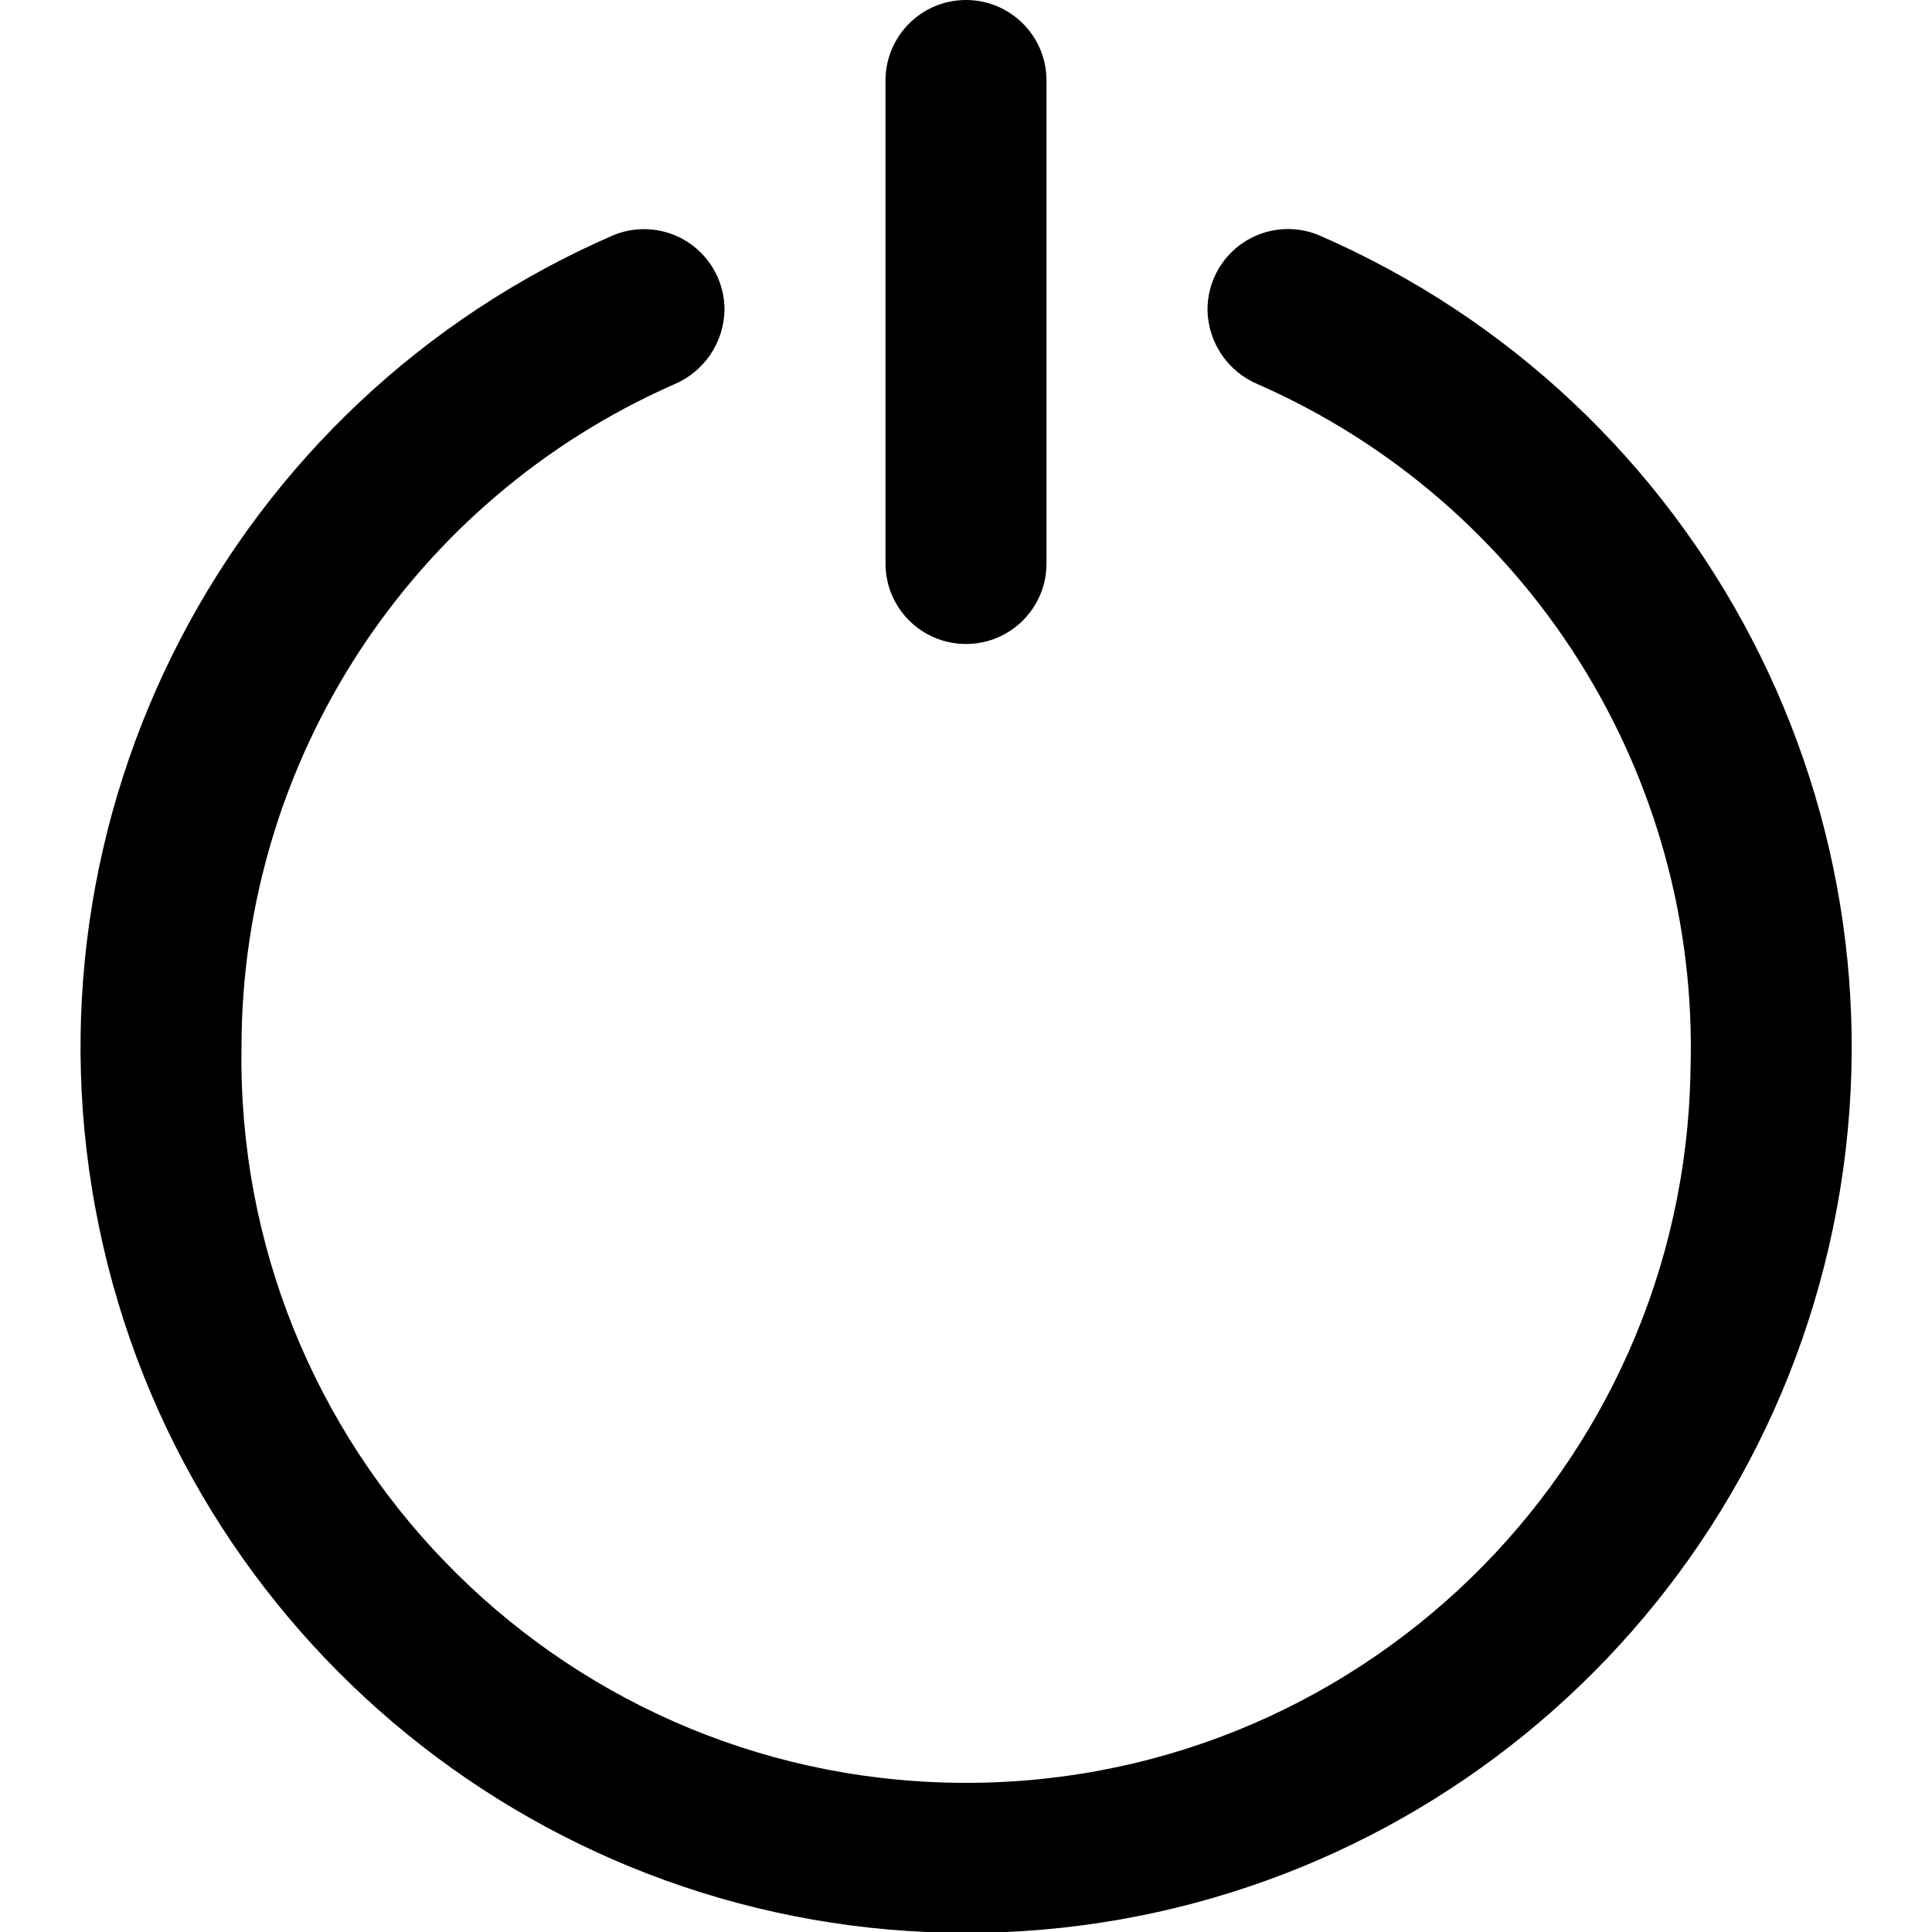
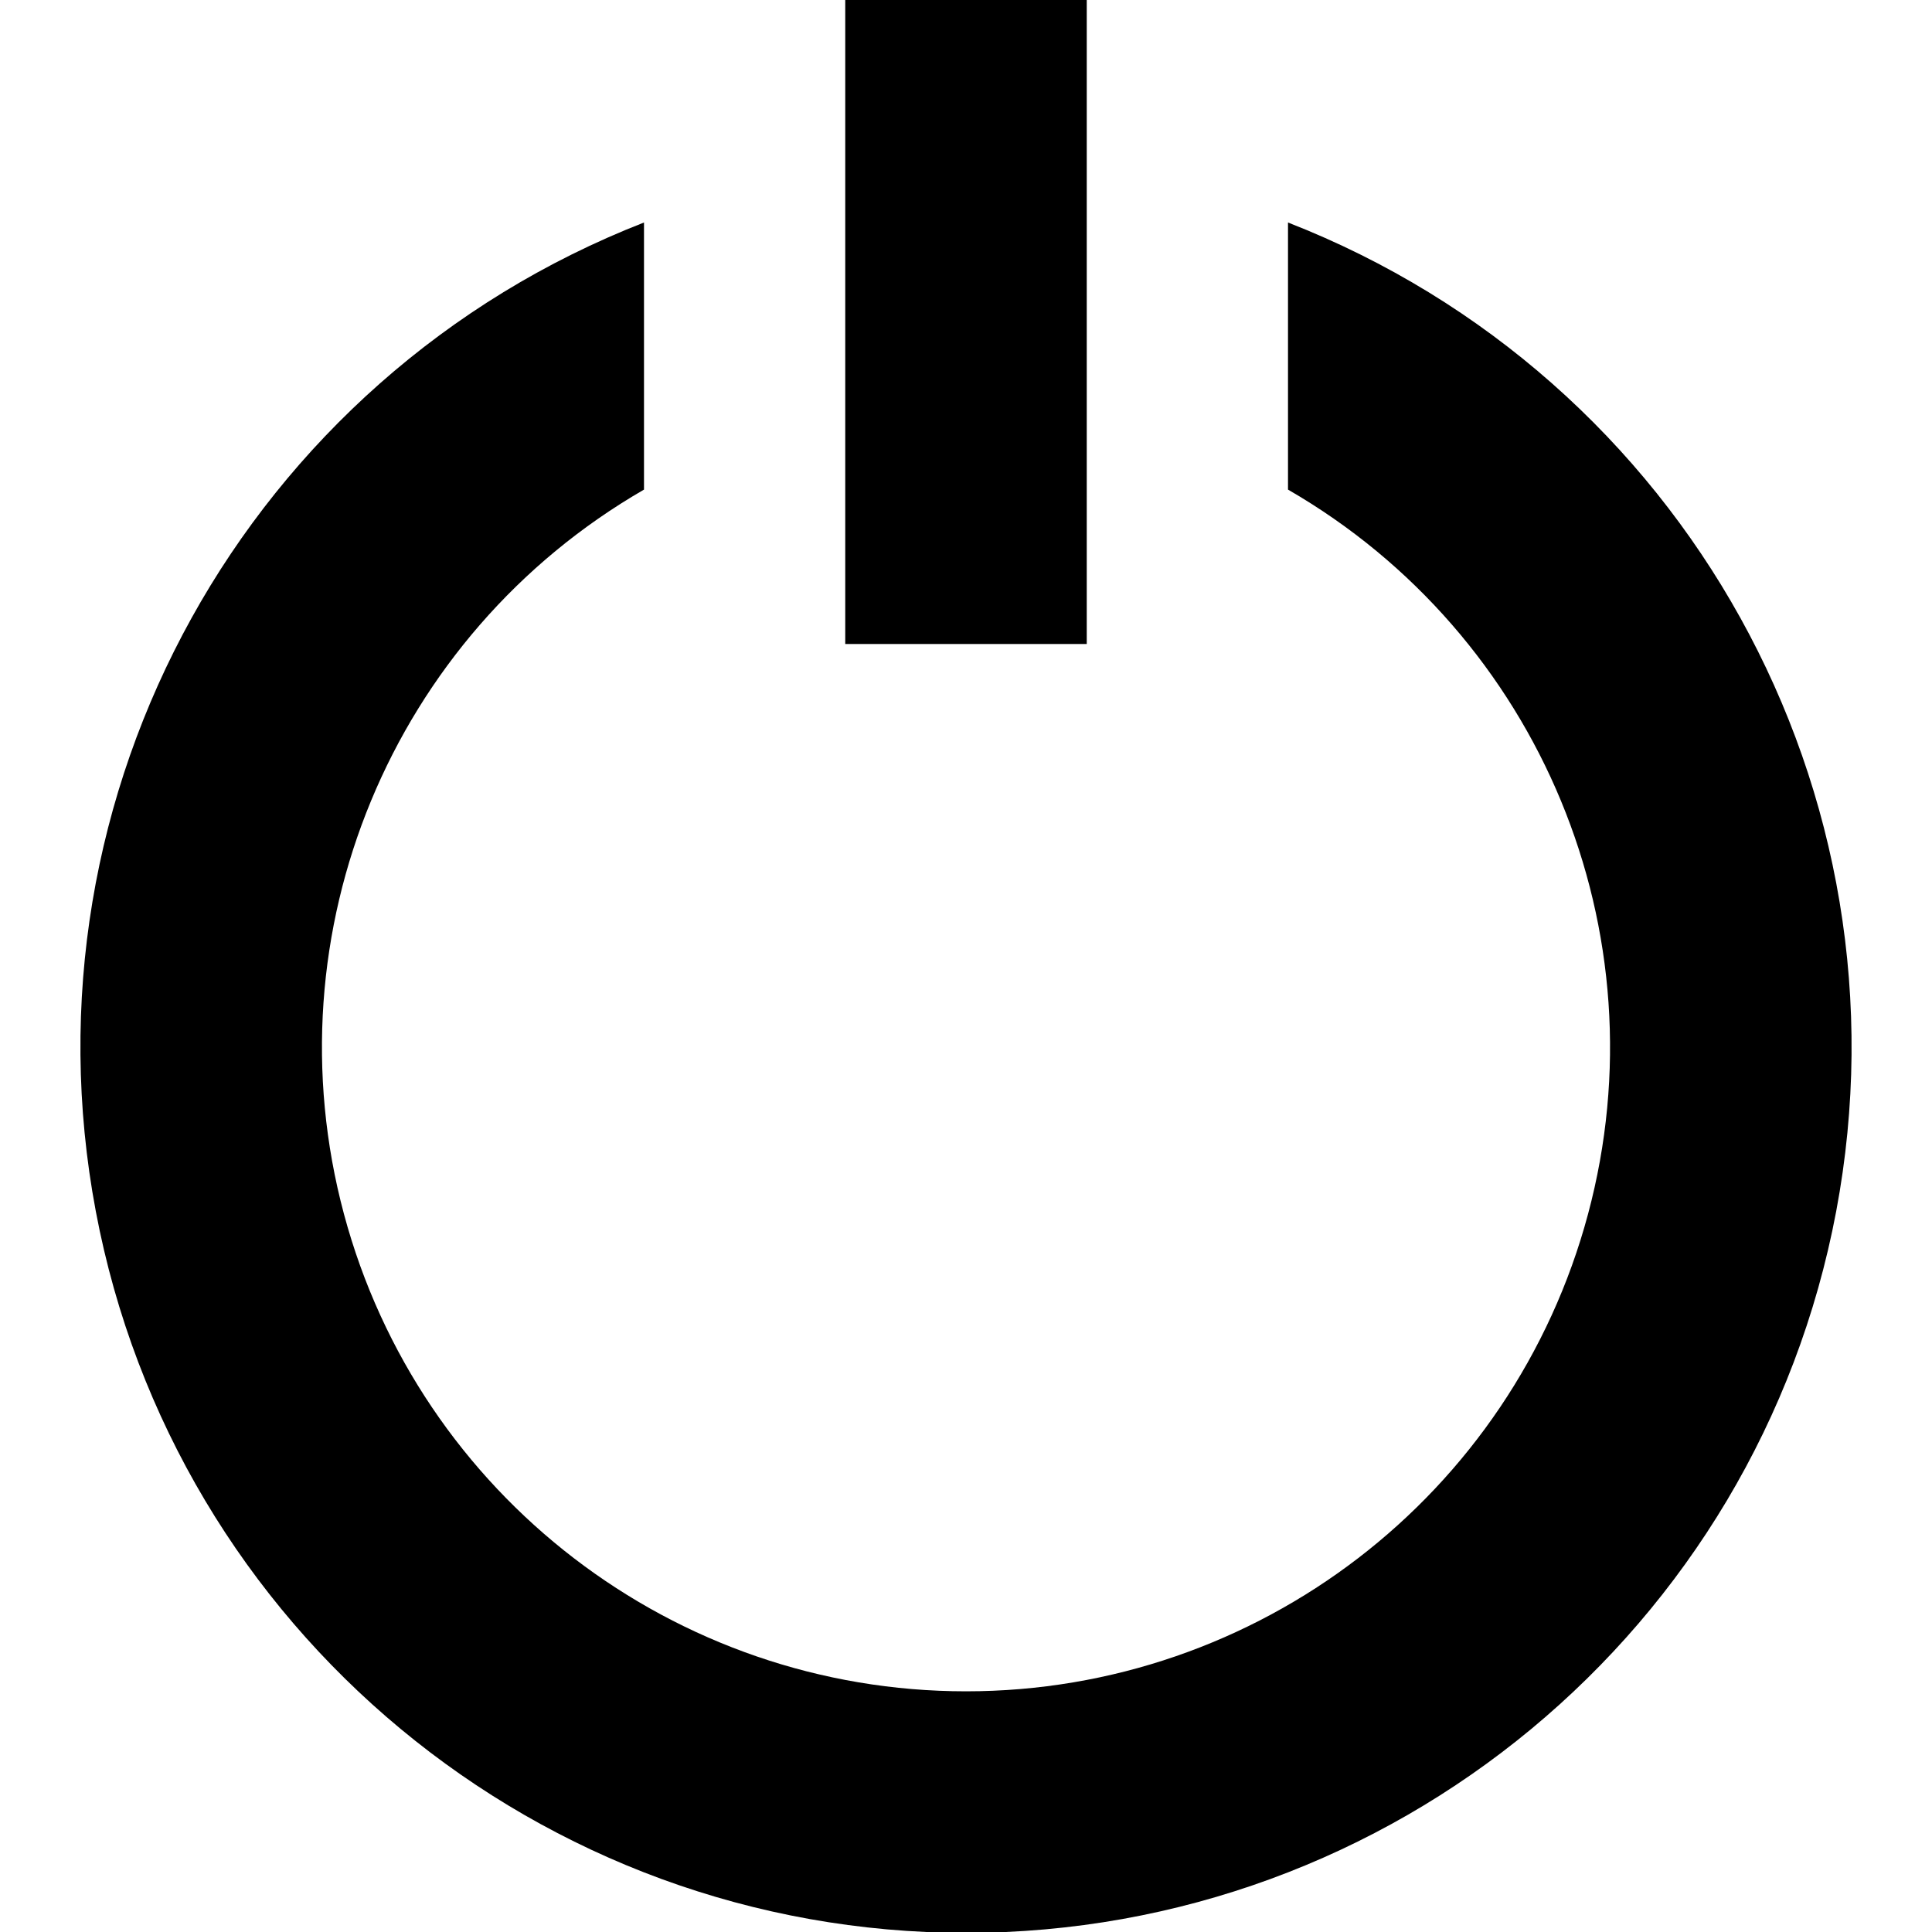
- <svg xmlns="http://www.w3.org/2000/svg" id="Outline" viewBox="0 0 24 24" width="512" height="512">
-   <path d="M15,3.849h0a1.02,1.02,0,0,0,.629.926A9,9,0,0,1,21,13.292,9,9,0,0,1,3,13,9,9,0,0,1,8.371,4.776,1.023,1.023,0,0,0,9,3.848H9a1,1,0,0,0-1.374-.929,11,11,0,1,0,8.751,0A1,1,0,0,0,15,3.849Z" />
-   <rect x="11" width="2" height="8" rx="1" />
+ <svg xmlns="http://www.w3.org/2000/svg" id="Isolation_Mode" data-name="Isolation Mode" viewBox="0 0 24 24" width="512" height="512">
+   <path d="M16,2.764V6.082a8,8,0,1,1-8,0V2.764a11,11,0,1,0,8,0Z" />
+   <rect x="10.5" width="3" height="8" />
</svg>
